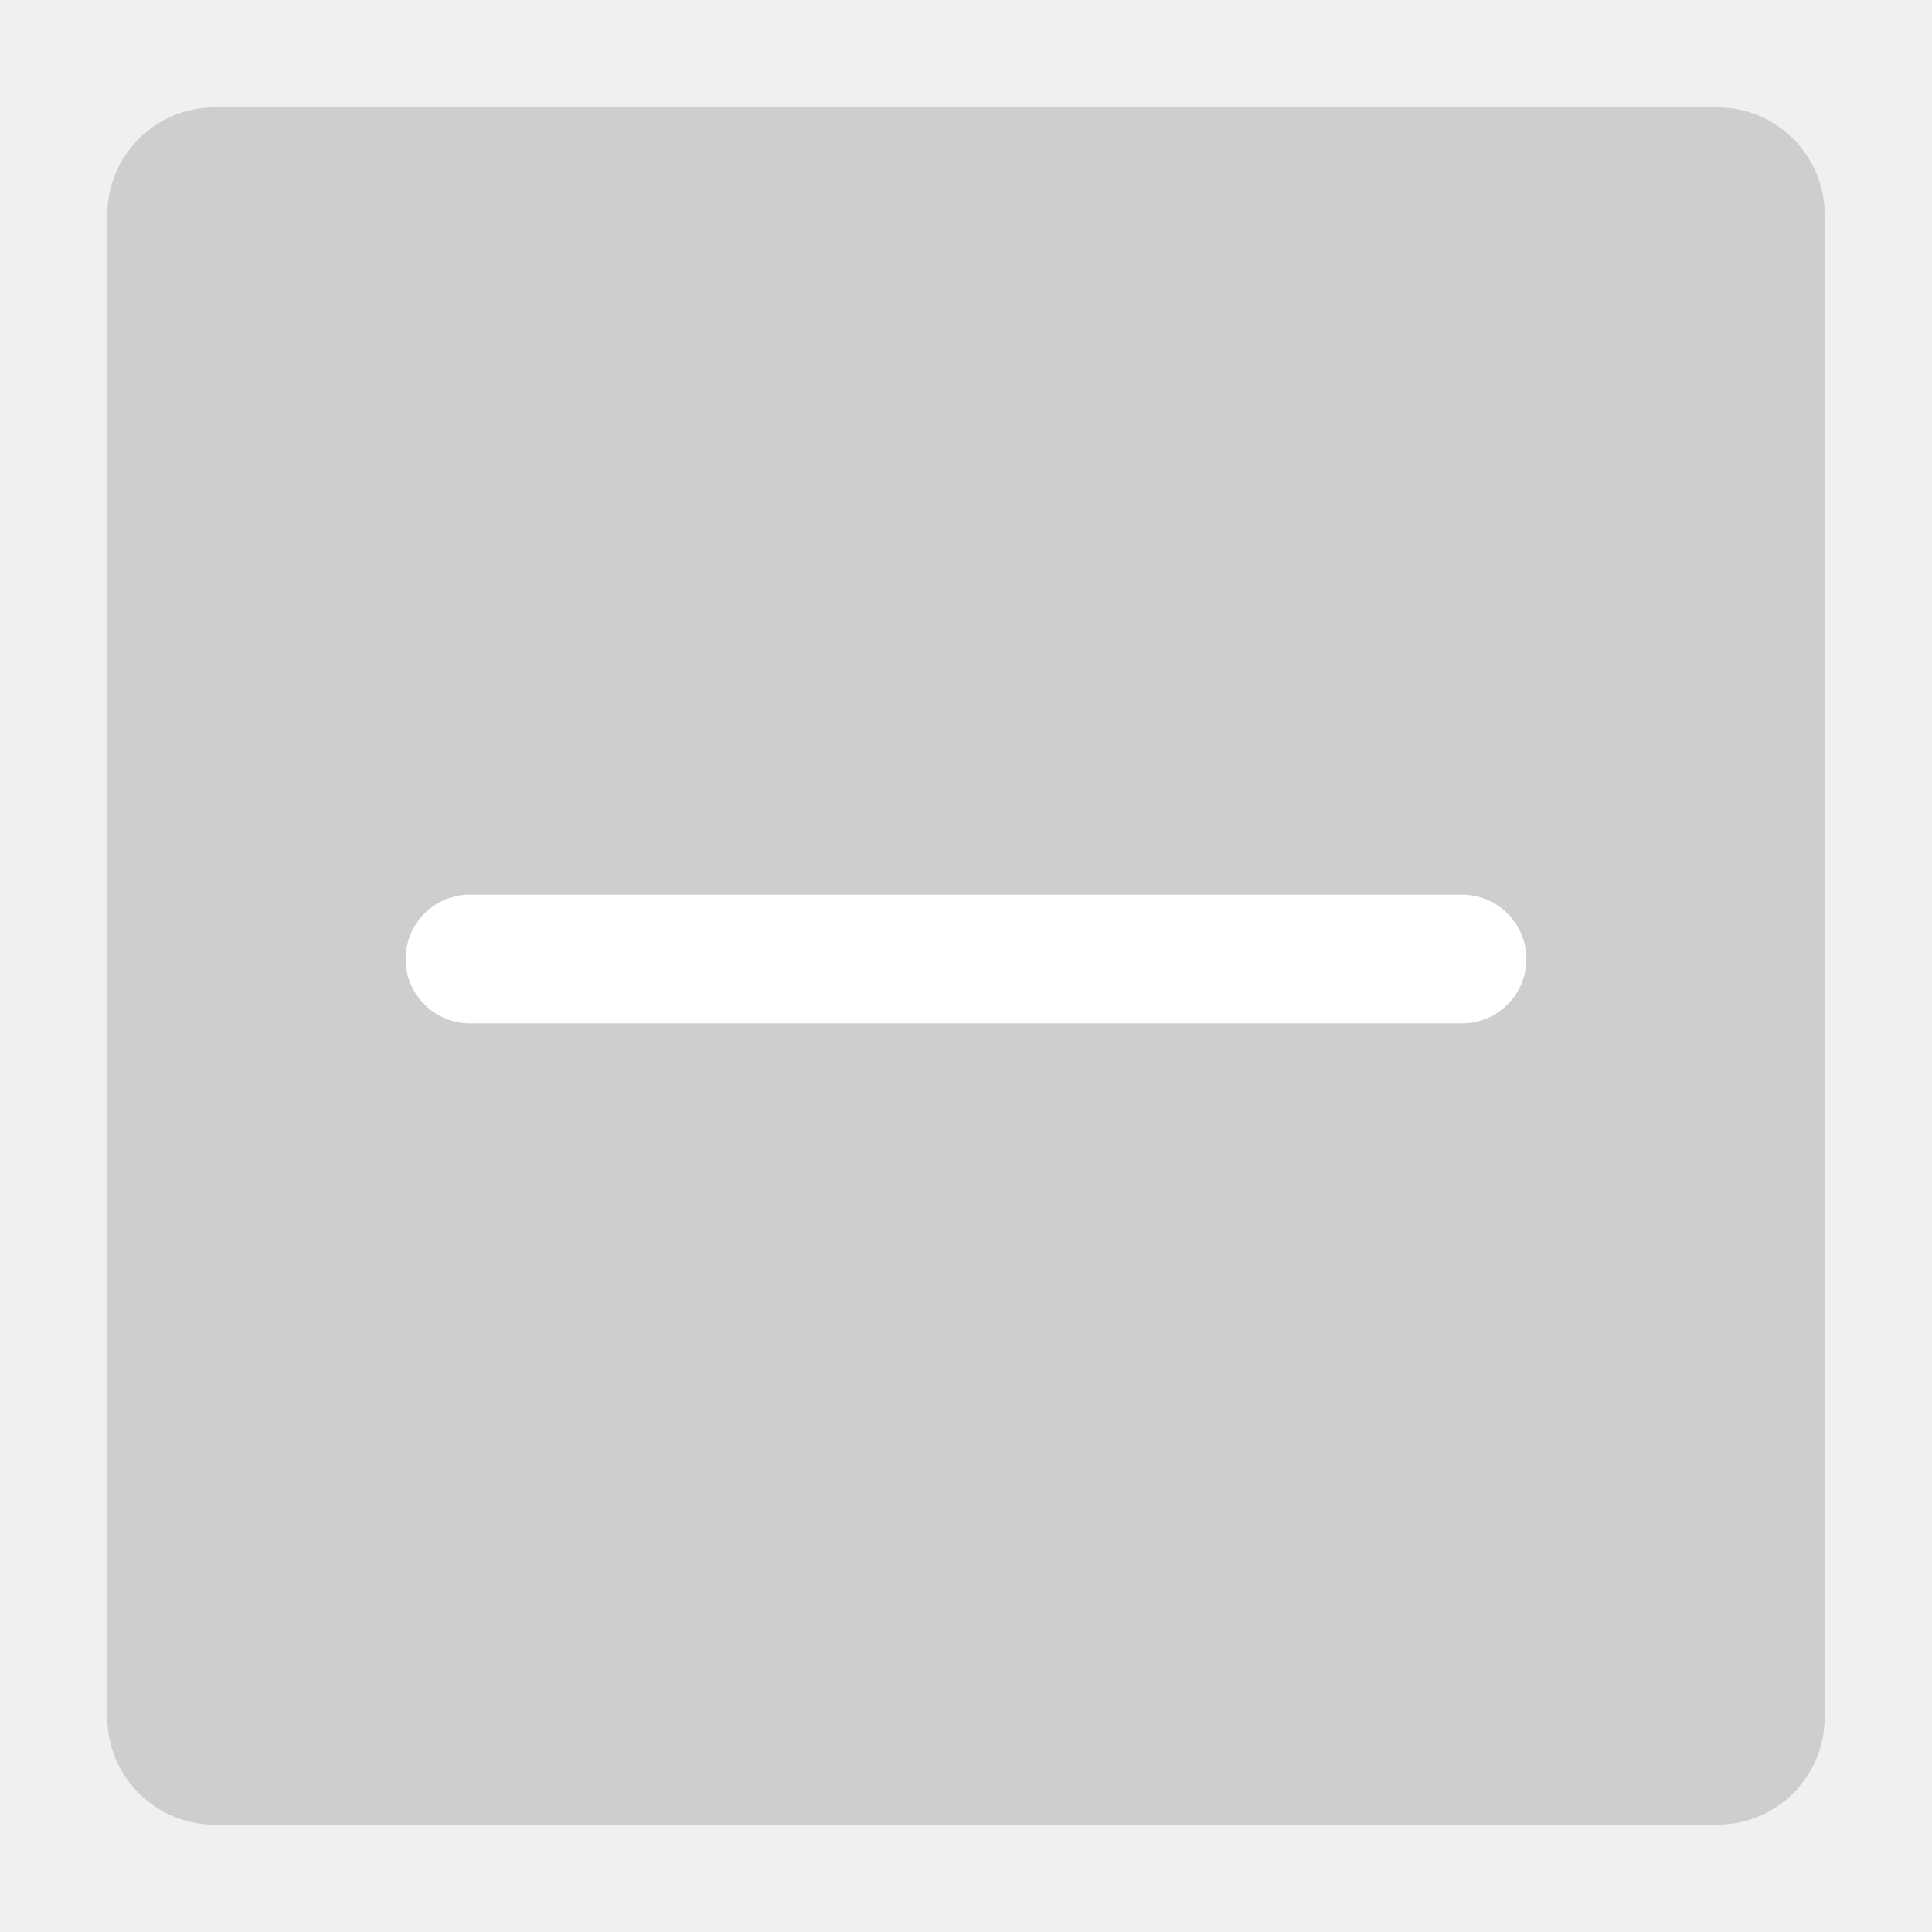
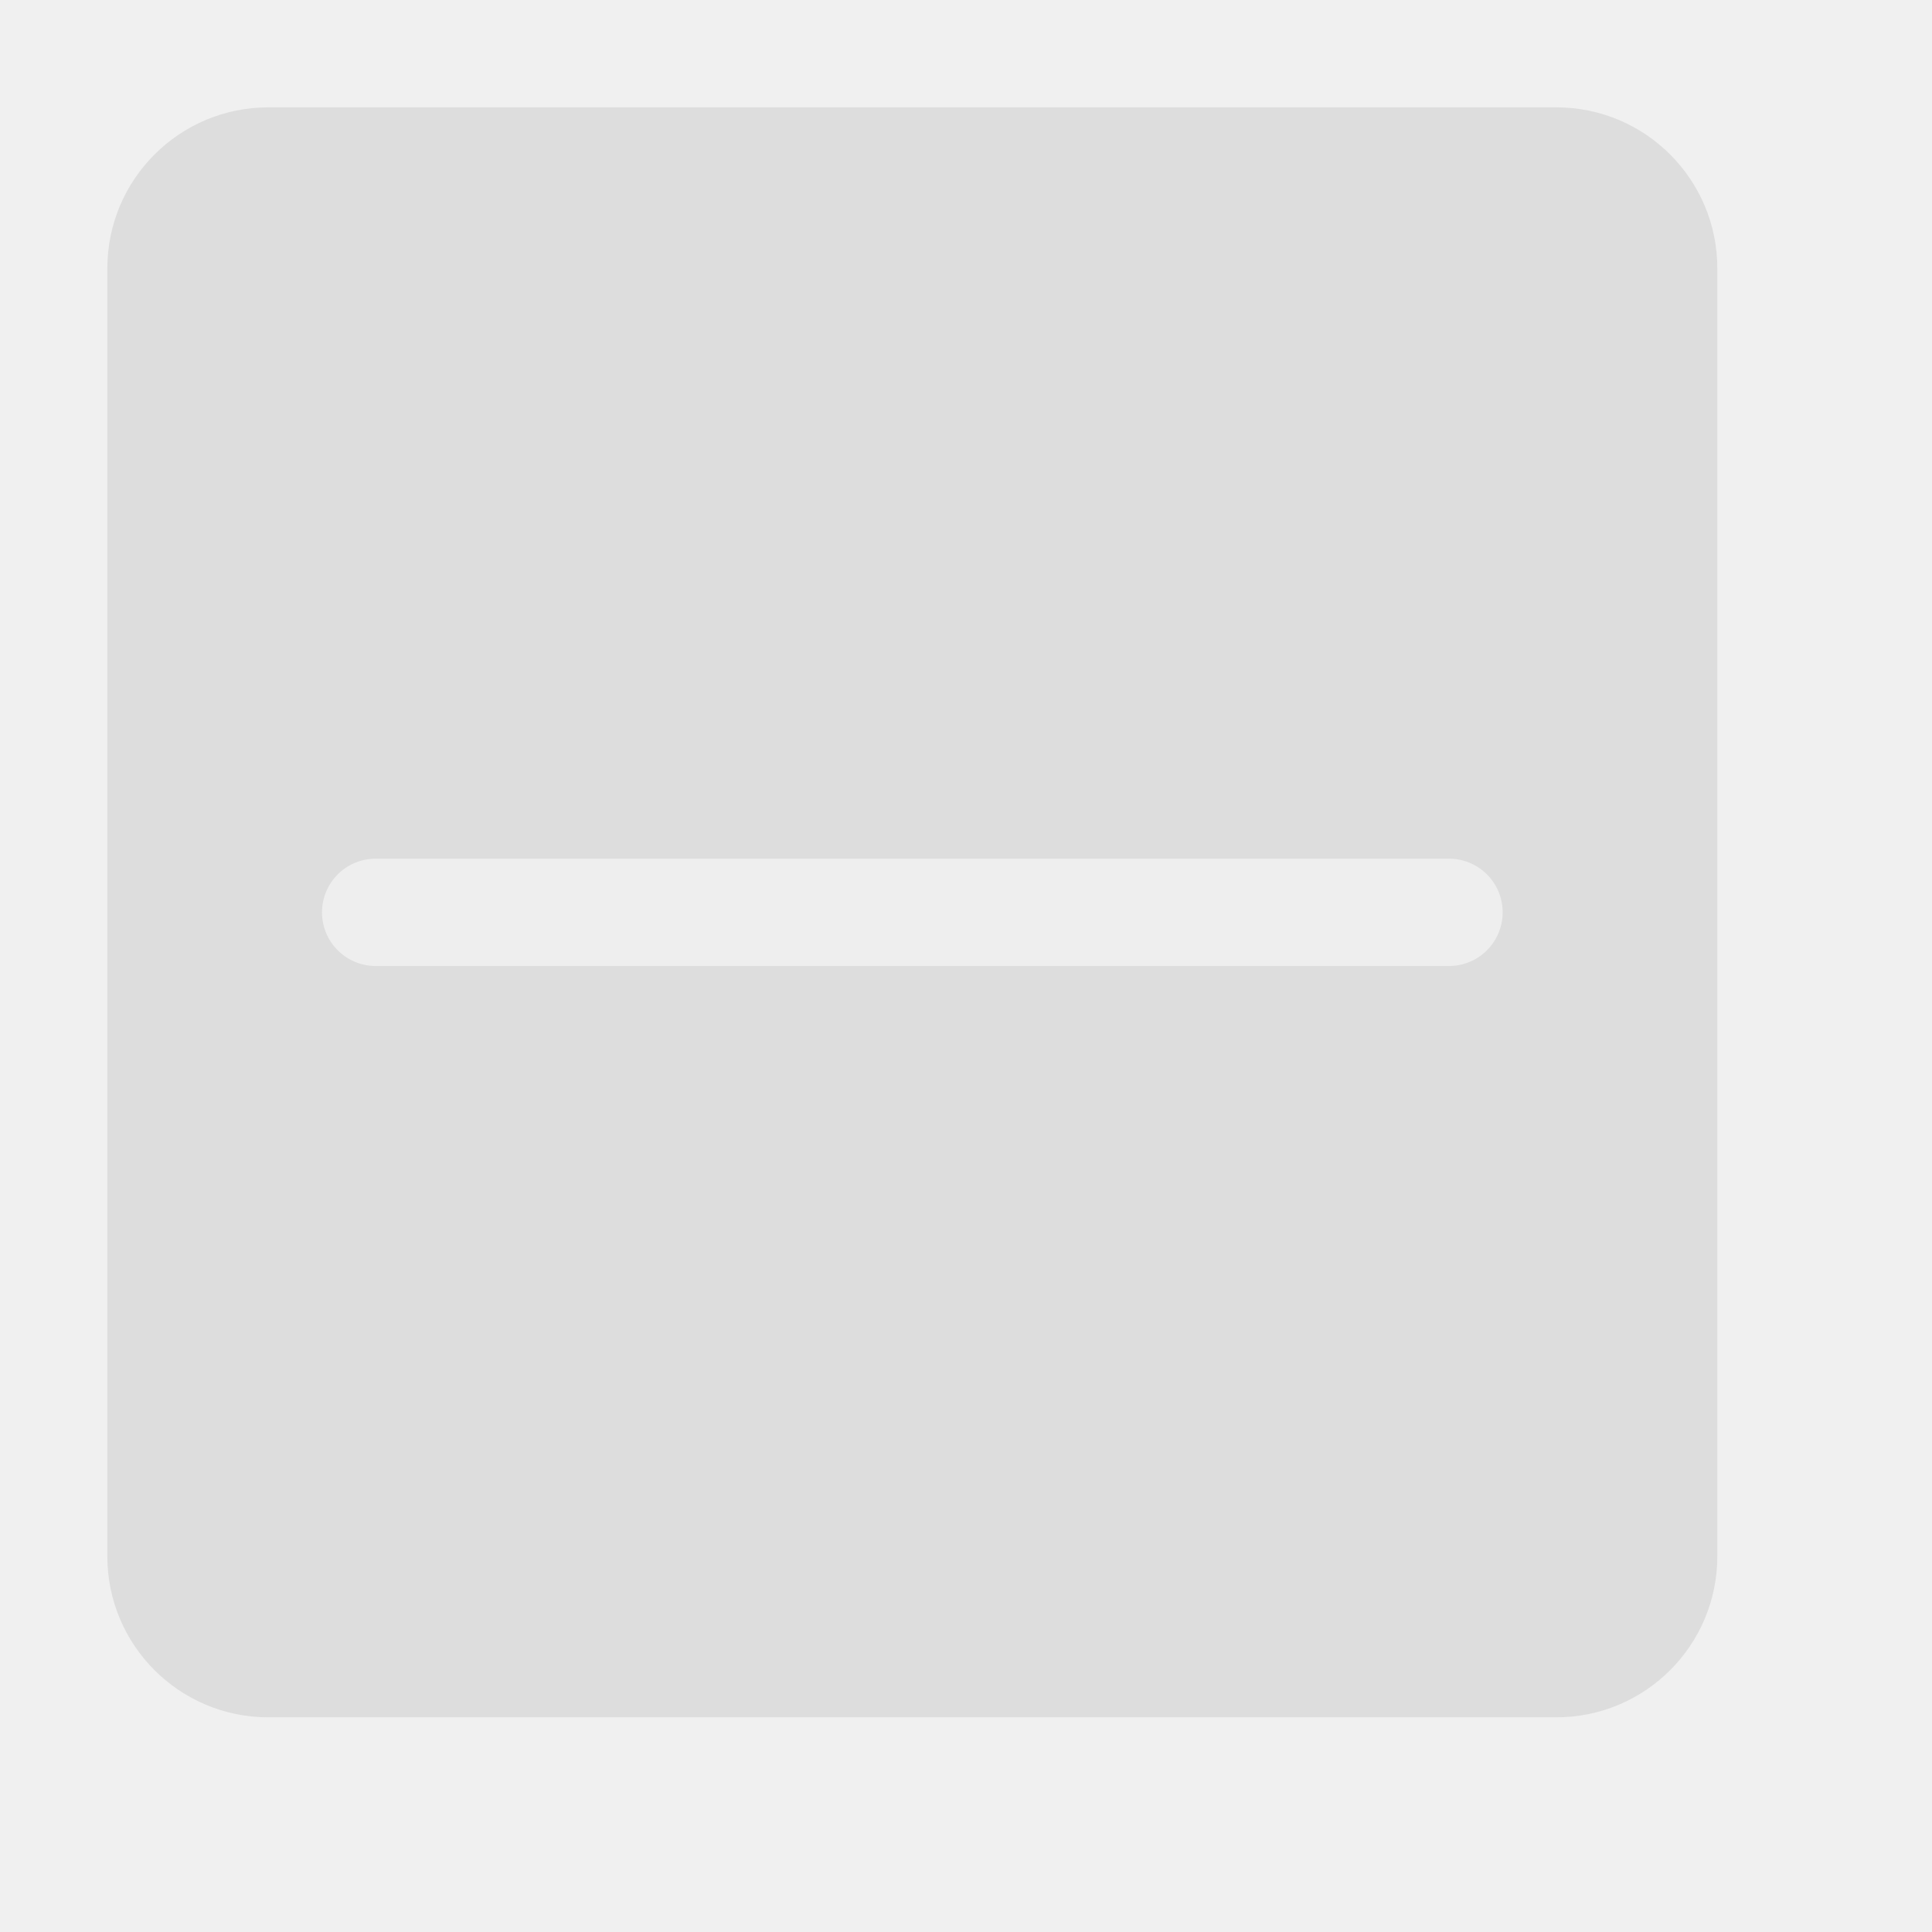
- <svg xmlns="http://www.w3.org/2000/svg" width="18" height="18" viewBox="0 0 18 18" fill="none">
-   <rect x="1" y="1" width="16" height="16" rx="1" fill="#CECECE" />
-   <line x1="4.379" y1="8.935" x2="13.621" y2="8.935" stroke="white" stroke-width="1.2" stroke-linecap="round" />
+ <svg xmlns="http://www.w3.org/2000/svg" width="18" height="18" viewBox="0 0 18 18">
+   <rect x="1" y="1" width="15" height="15" rx="1.5" style="fill:#b3b3b3;opacity:0.3" />
+   <line x1="3.5" y1="8.5" x2="13.5" y2="8.5" style="fill:none;stroke:#fff;stroke-linecap:round;stroke-linejoin:round;opacity:0.5" />
</svg>
